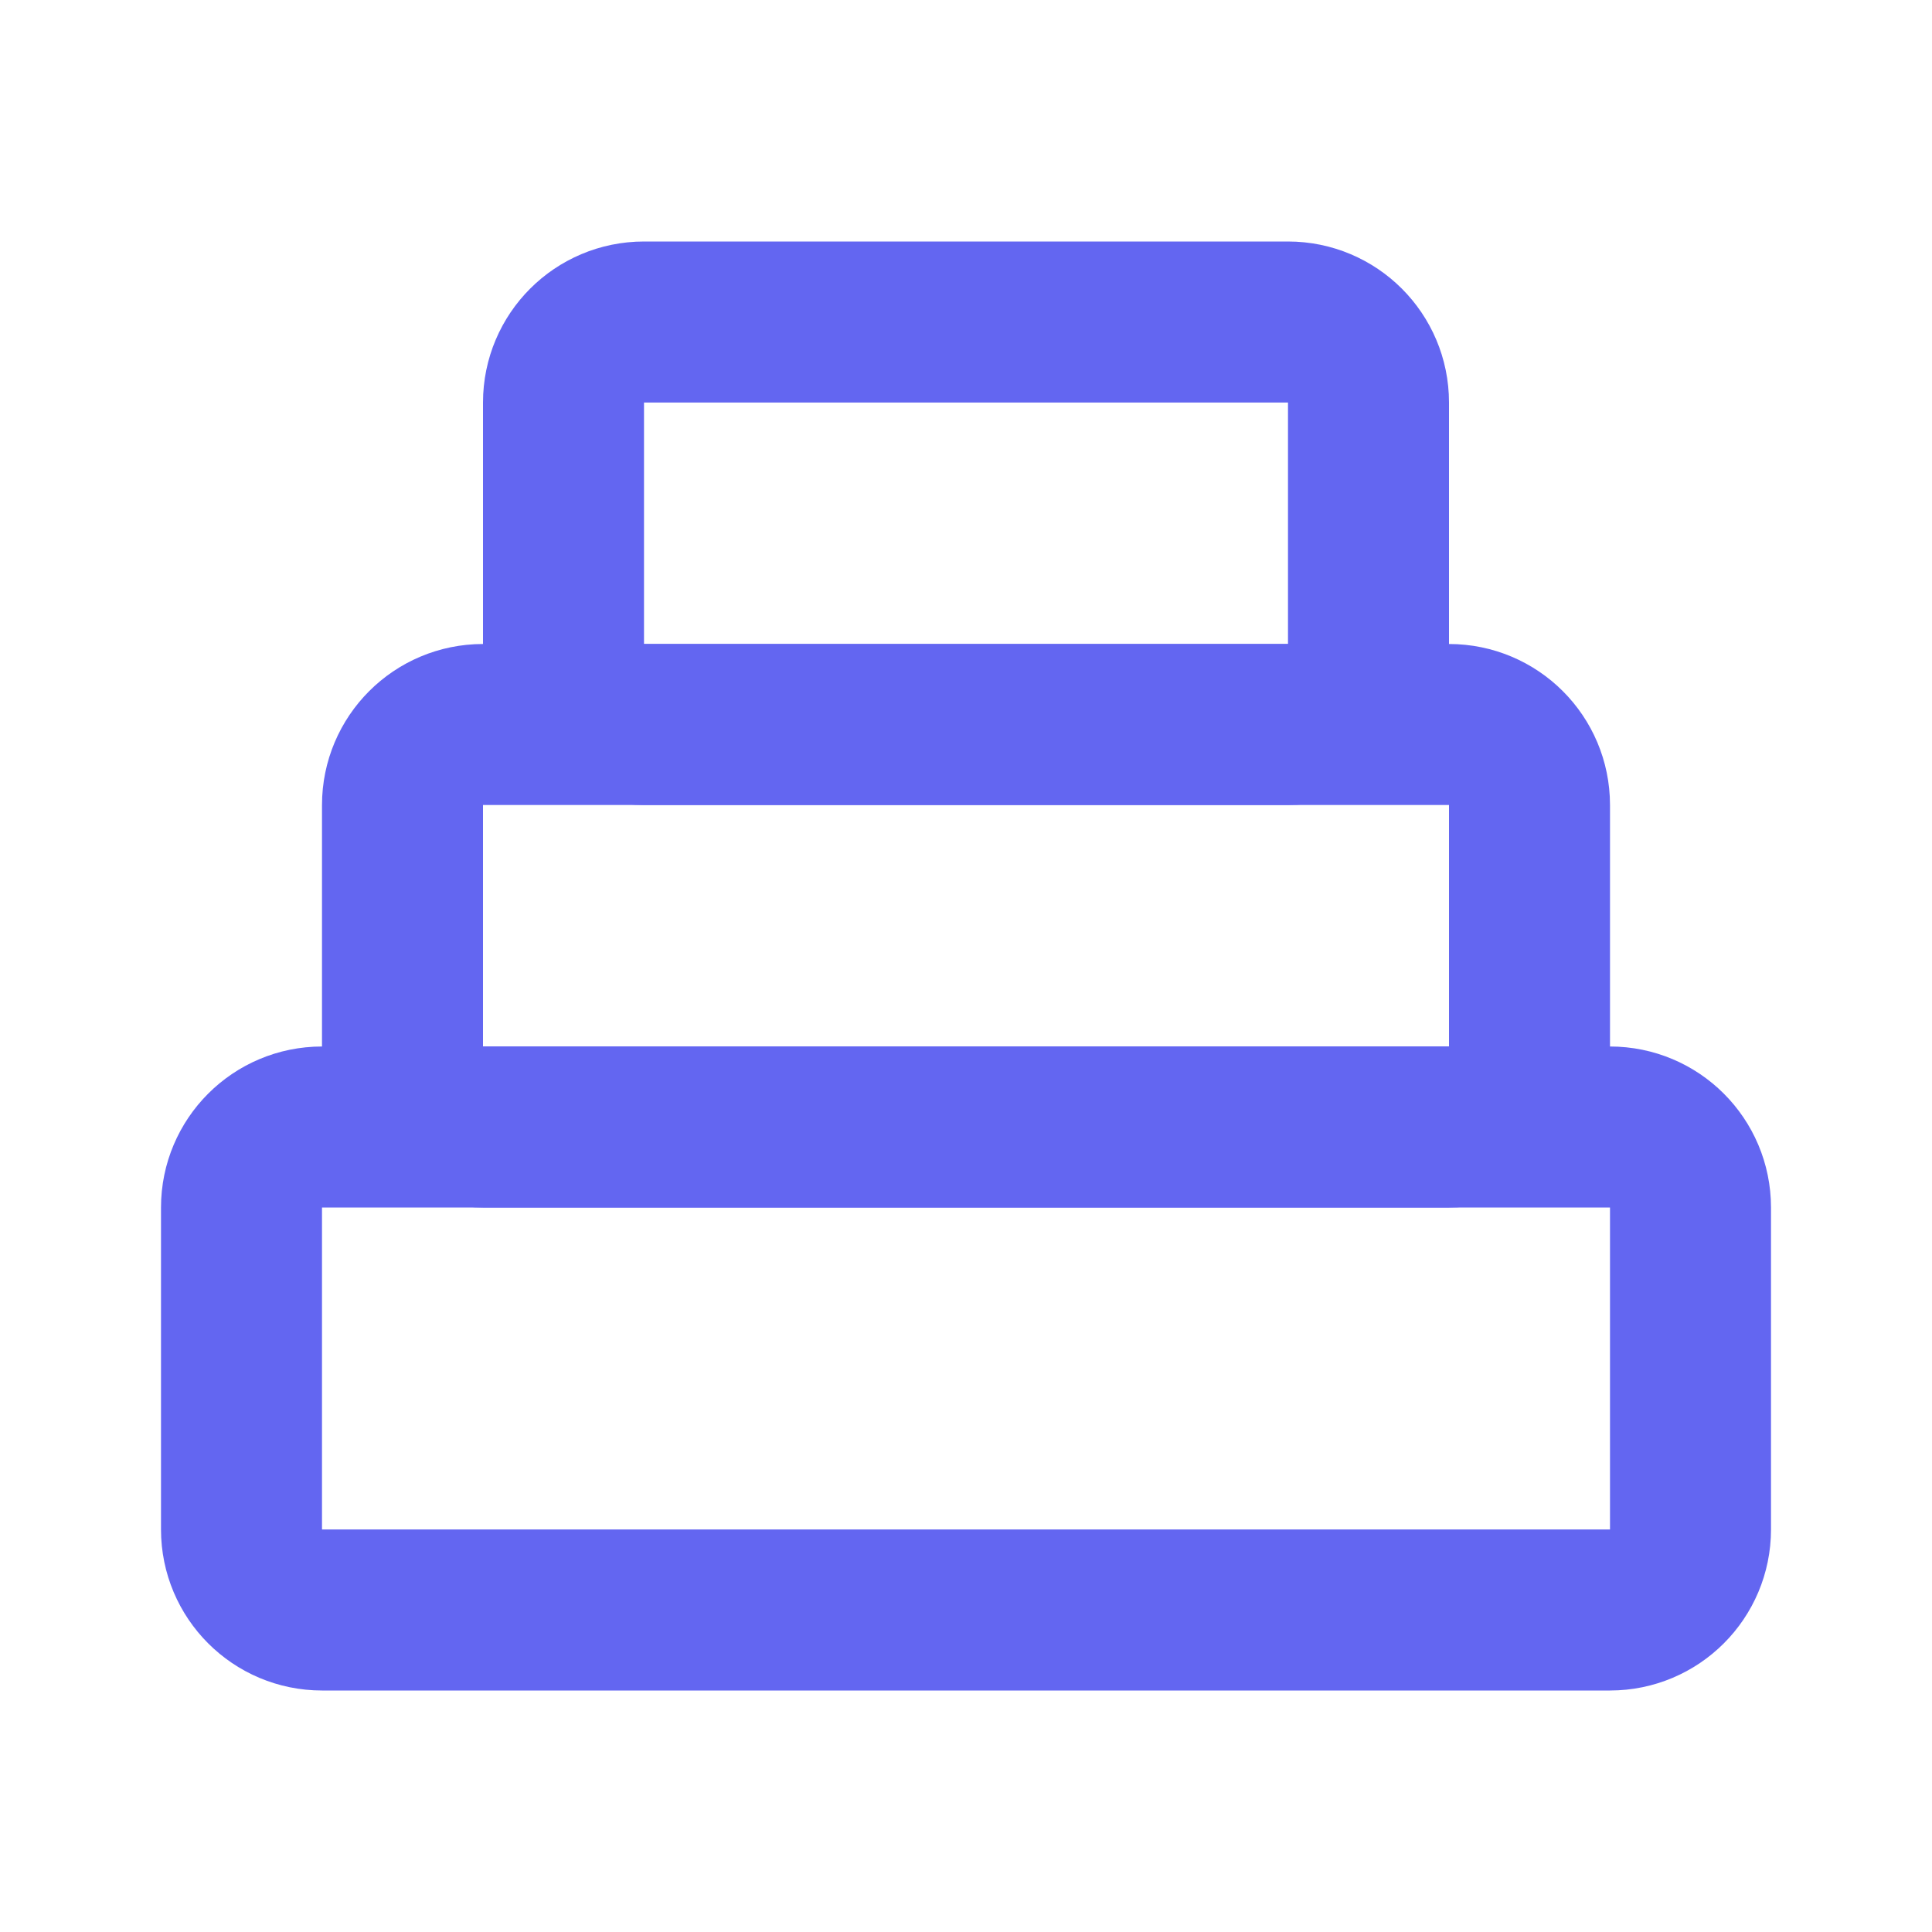
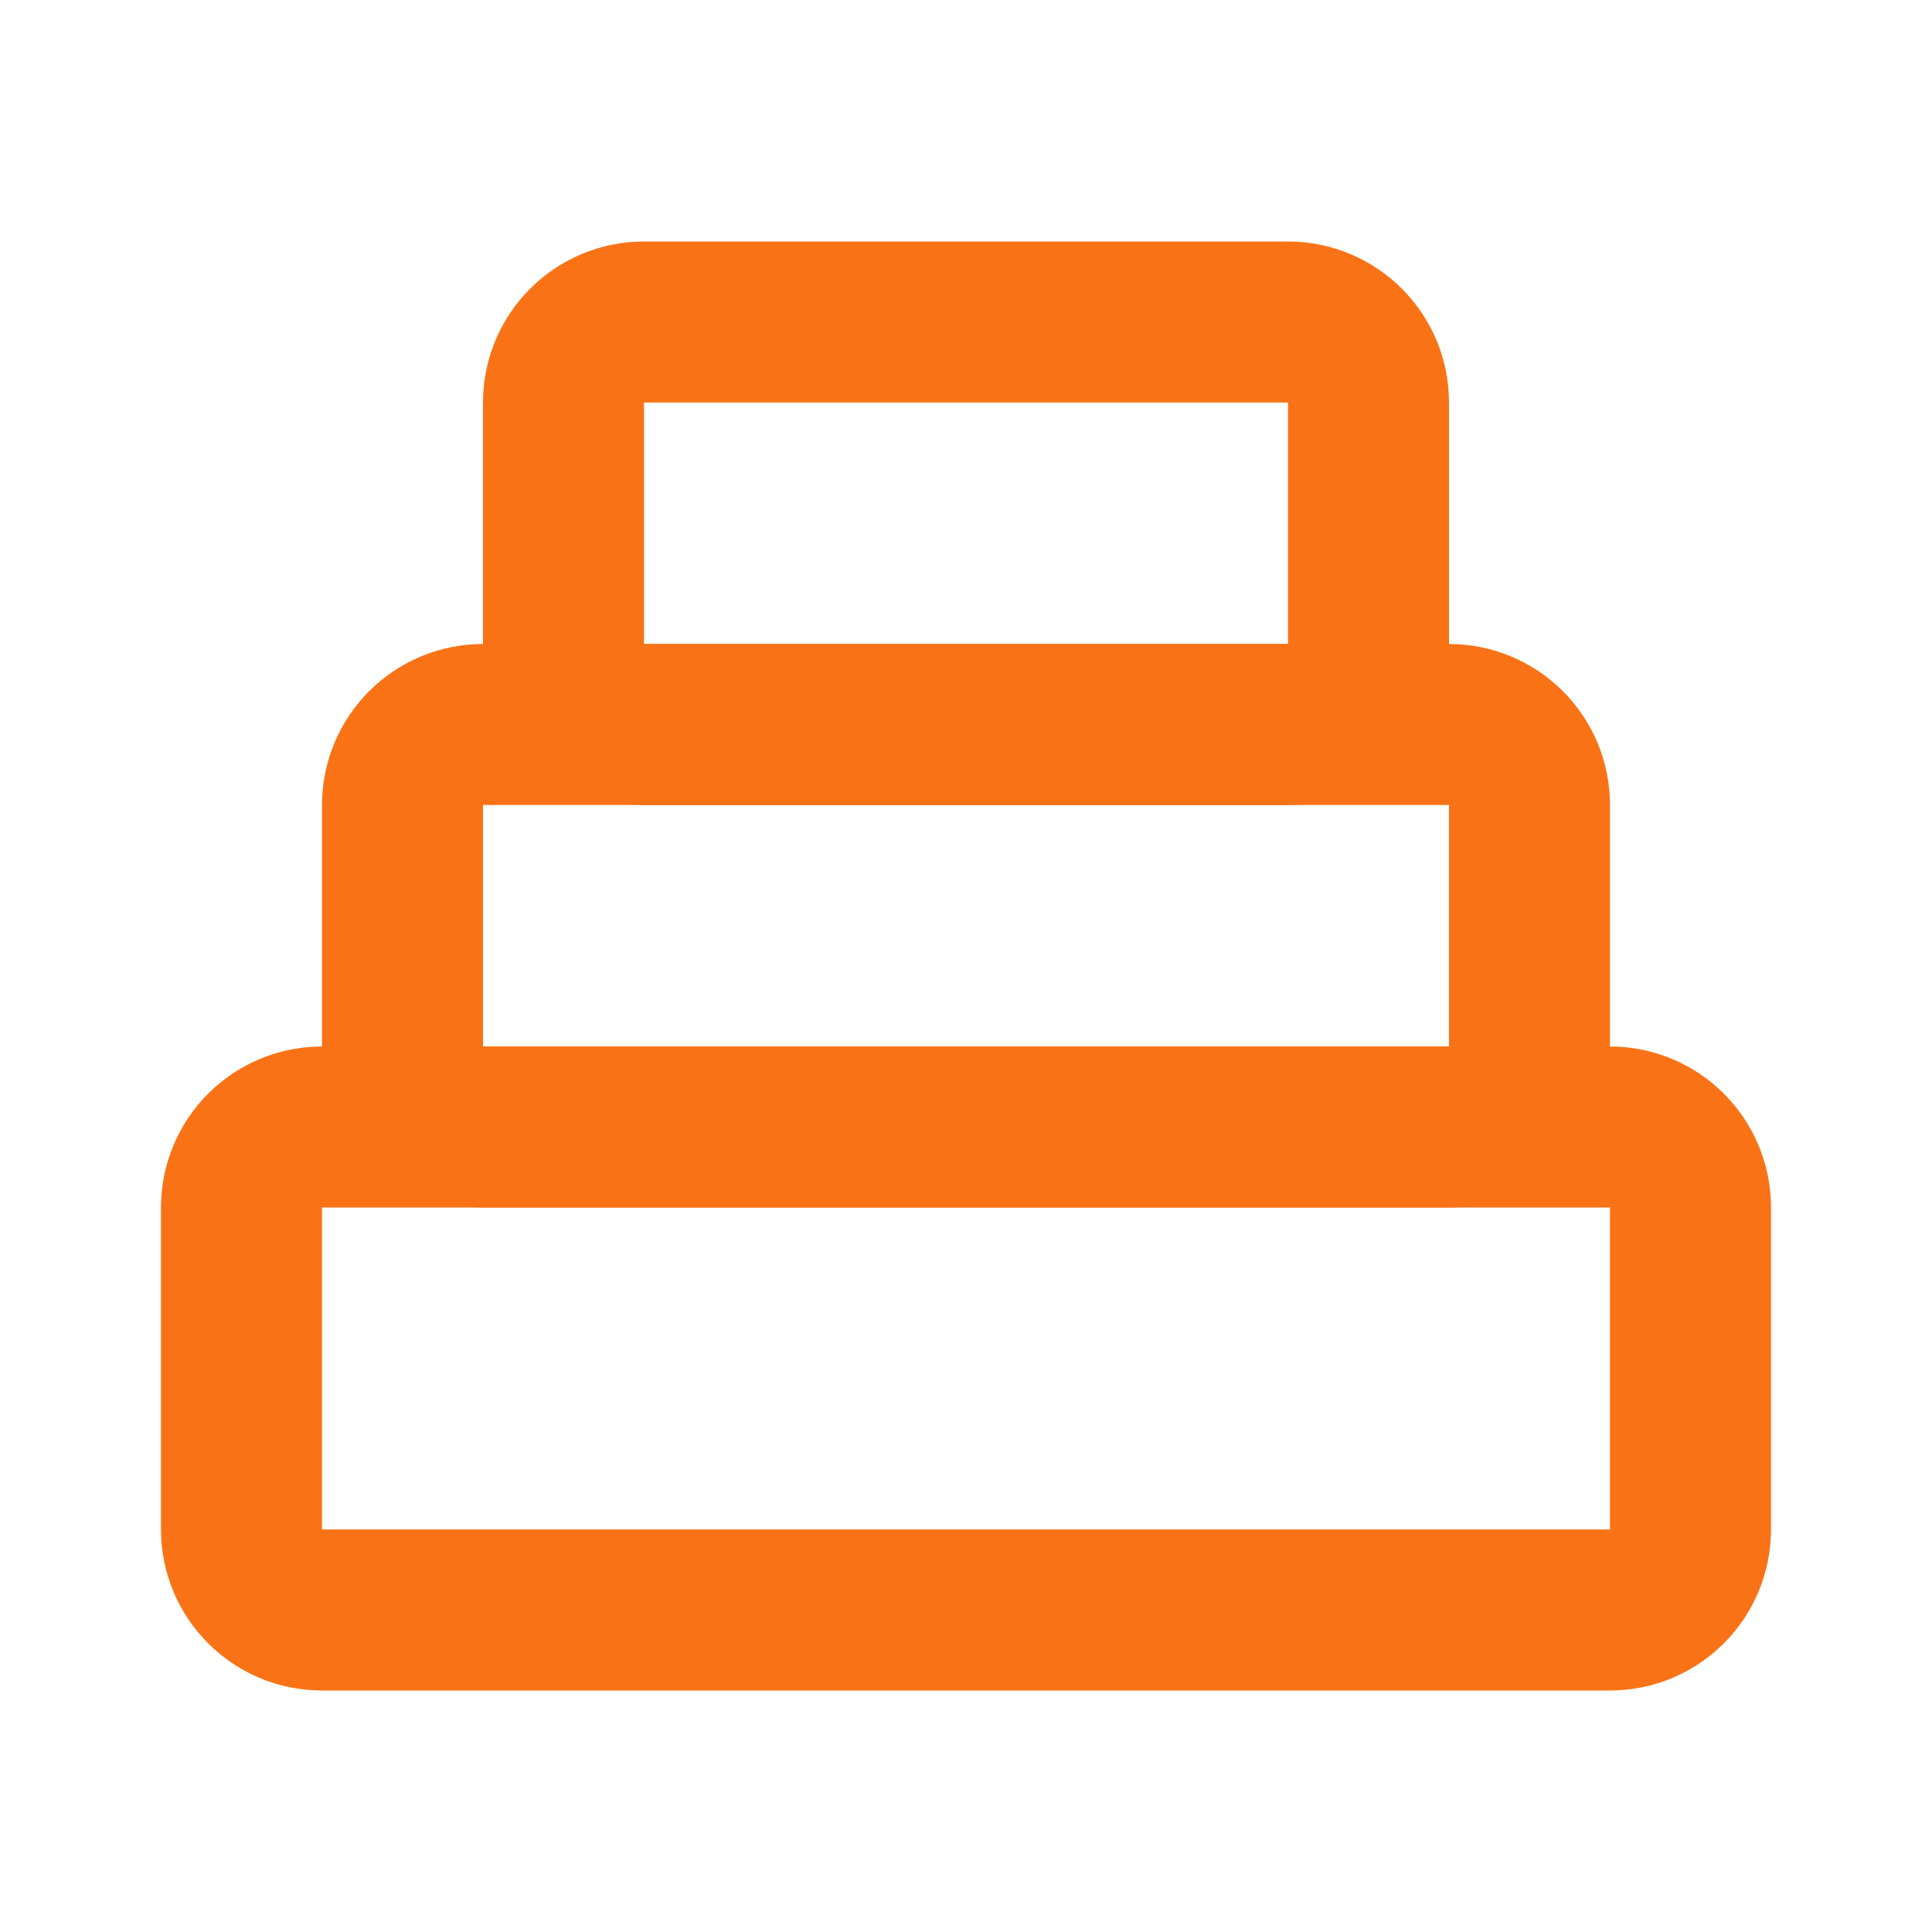
<svg xmlns="http://www.w3.org/2000/svg" width="32" height="32" viewBox="0 0 24 24" fill="none">
-   <rect x="3" y="14" width="18" height="6" rx="1" stroke="#6366F1" stroke-width="2" fill="none" stroke-linecap="round" stroke-linejoin="round" />
-   <rect x="5" y="9" width="14" height="5" rx="1" stroke="#6366F1" stroke-width="2" fill="none" stroke-linecap="round" stroke-linejoin="round" />
-   <rect x="7" y="4" width="10" height="5" rx="1" stroke="#6366F1" stroke-width="2" fill="none" stroke-linecap="round" stroke-linejoin="round" />
+   <rect x="3" y="14" width="18" height="6" rx="1" stroke="#F97316" stroke-width="2" fill="none" stroke-linecap="round" stroke-linejoin="round" />
+   <rect x="5" y="9" width="14" height="5" rx="1" stroke="#F97316" stroke-width="2" fill="none" stroke-linecap="round" stroke-linejoin="round" />
+   <rect x="7" y="4" width="10" height="5" rx="1" stroke="#F97316" stroke-width="2" fill="none" stroke-linecap="round" stroke-linejoin="round" />
</svg>
